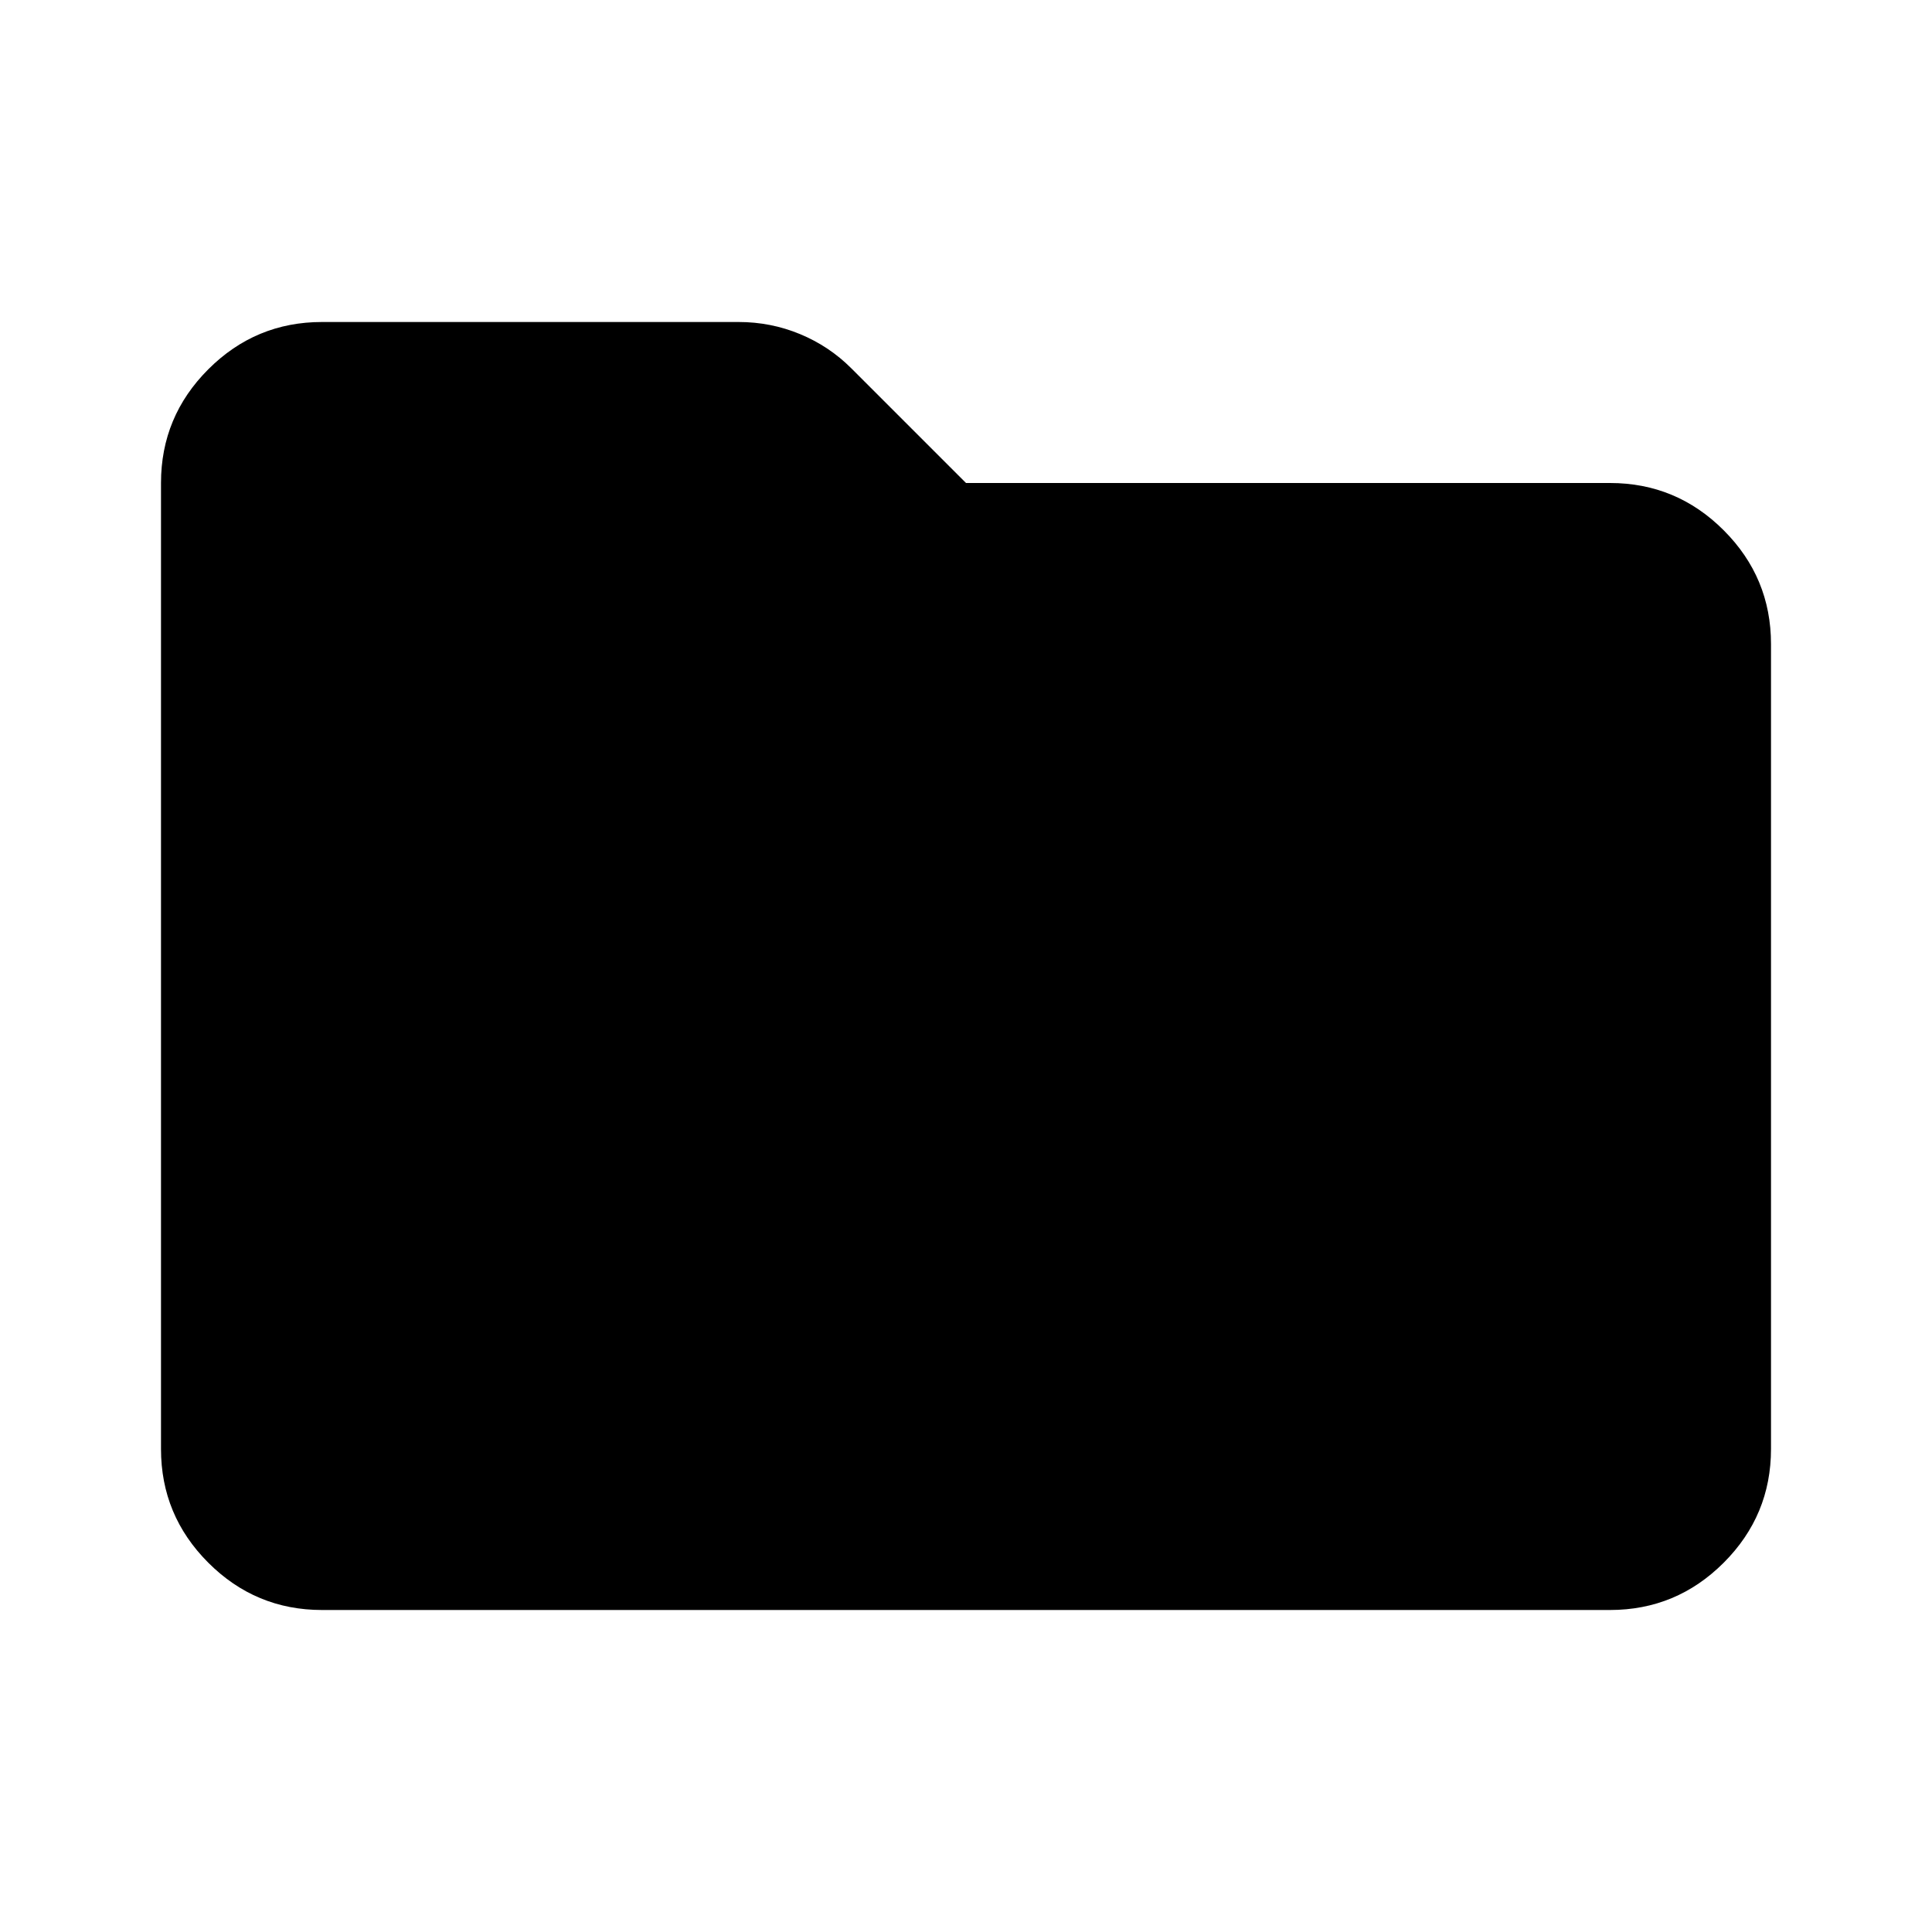
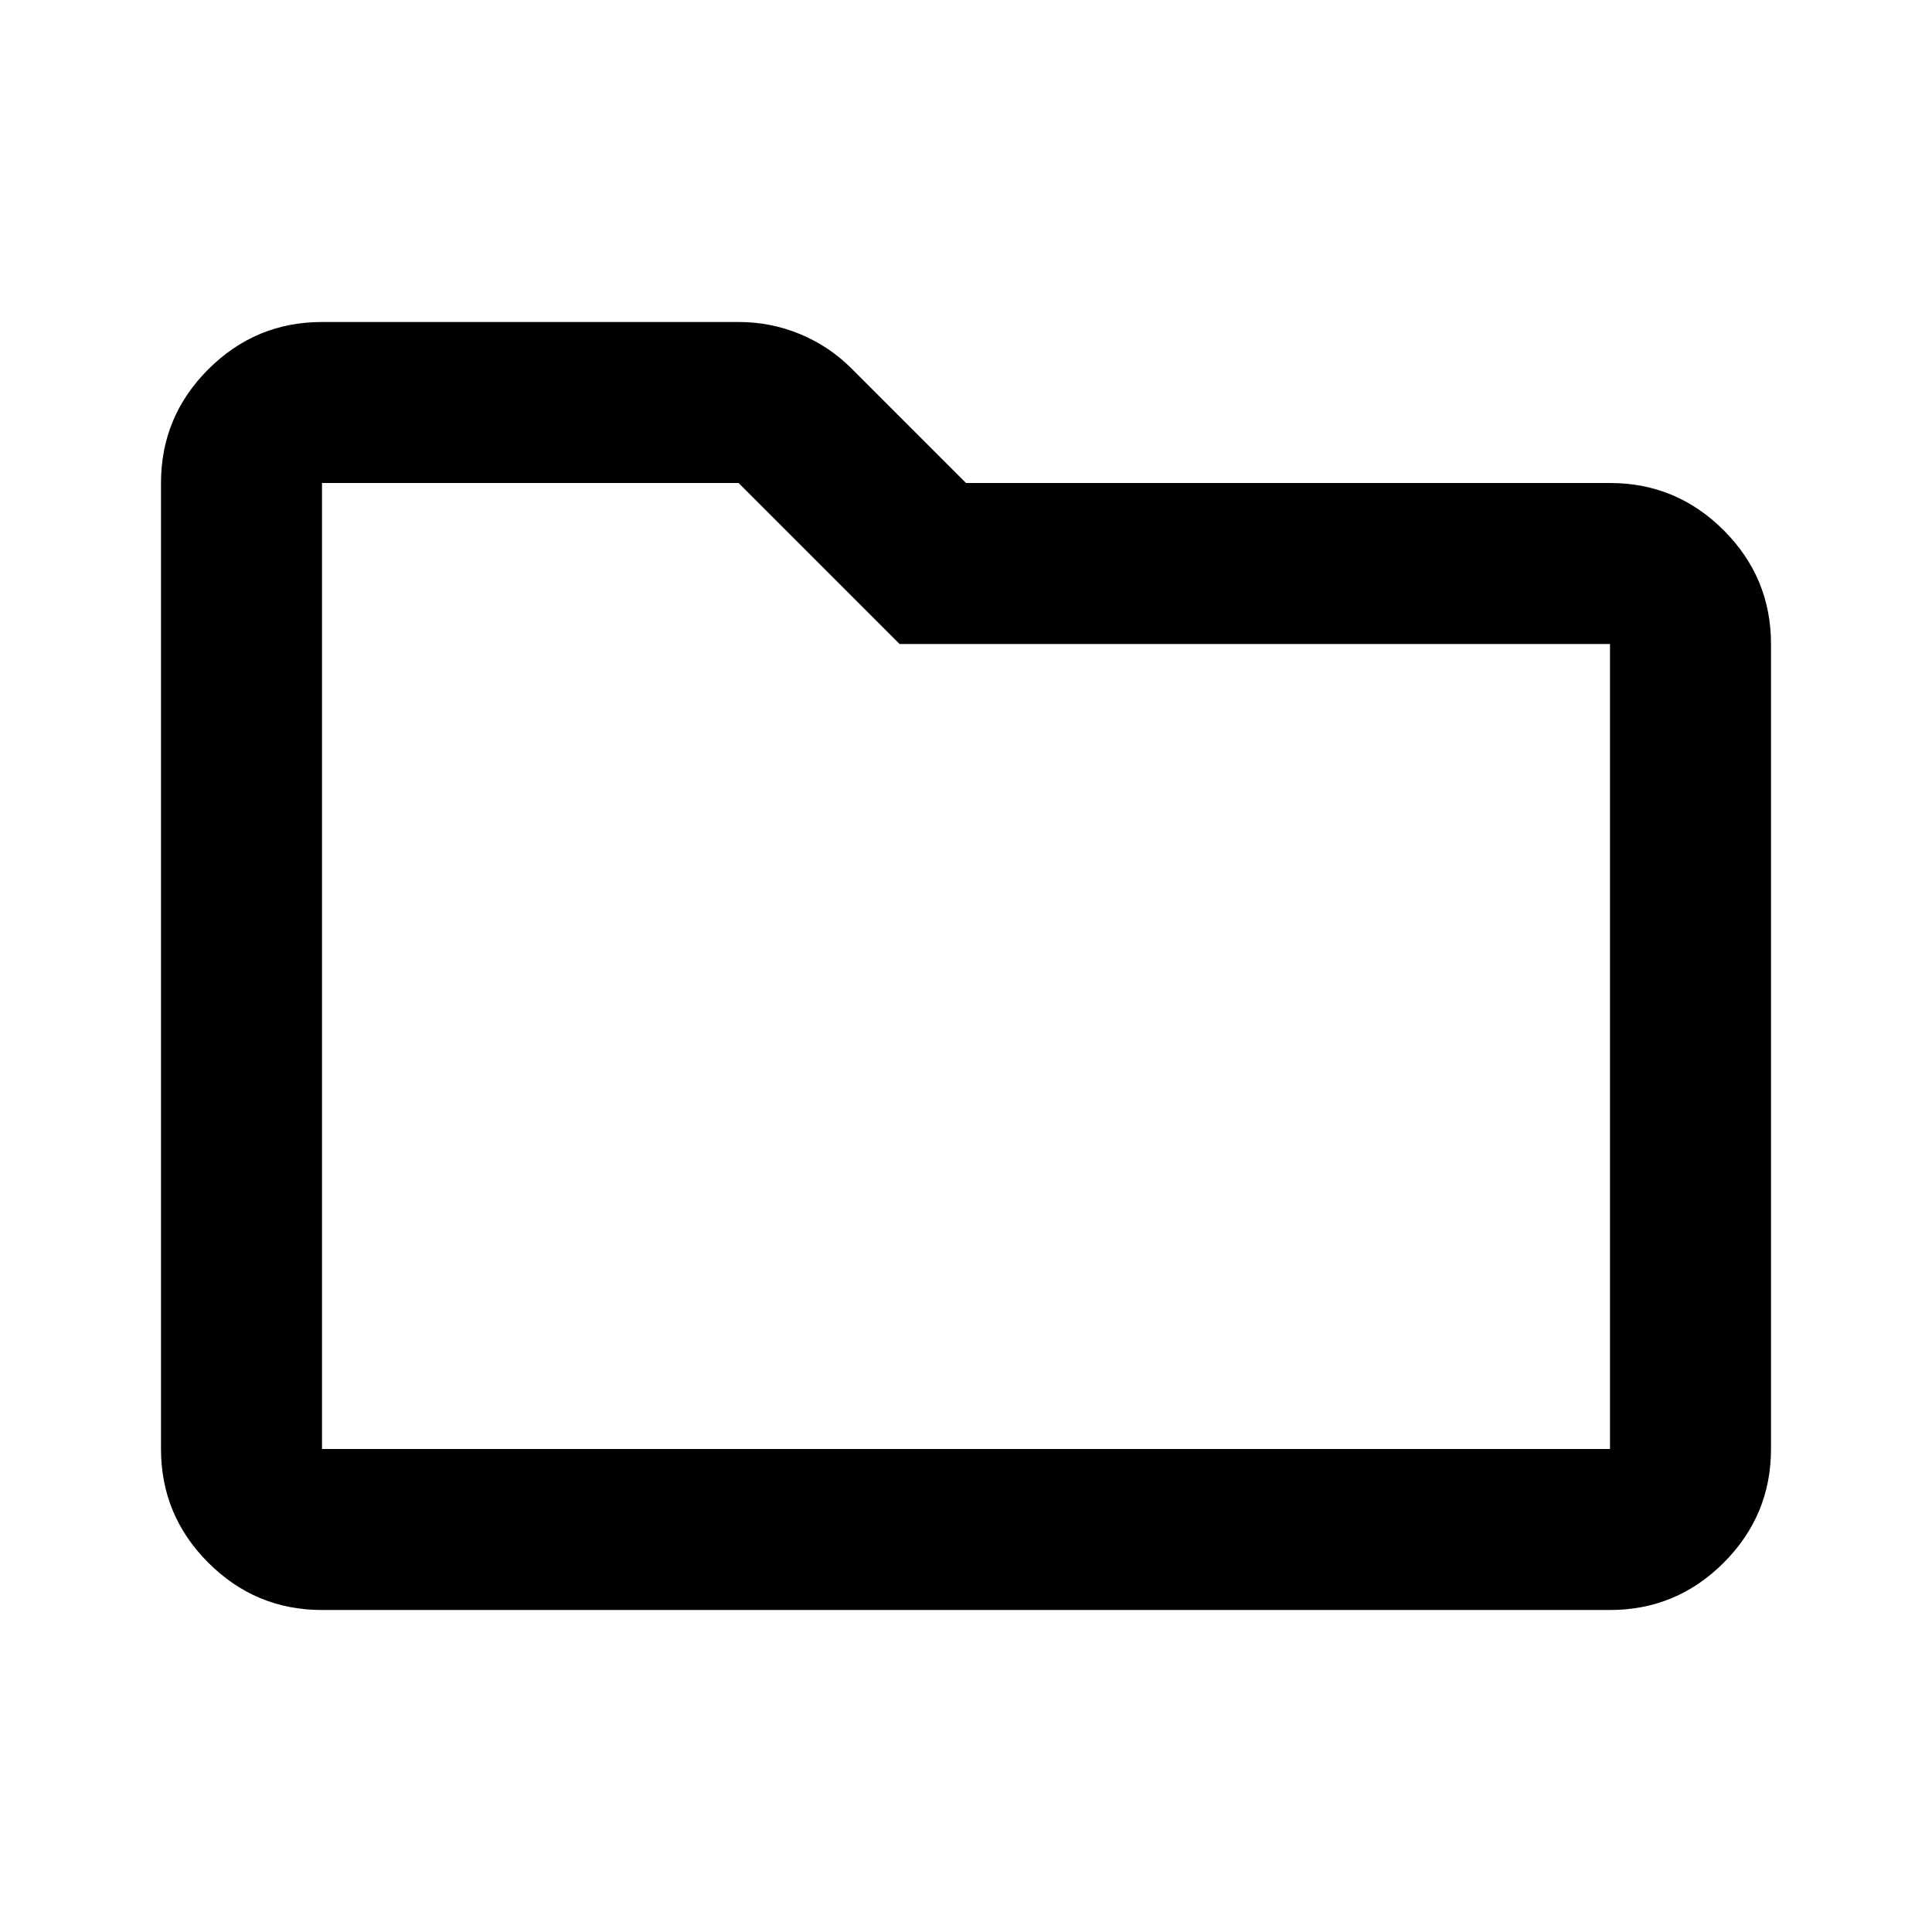
<svg xmlns="http://www.w3.org/2000/svg" height="24" viewBox="0 -960 960 960" width="24">
-   <path d="M160-160q-33 0-56.5-23.5T80-240v-480q0-33 23.5-56.5T160-800h207q16 0 30.5 6t25.5 17l57 57h320q33 0 56.5 23.5T880-640v400q0 33-23.5 56.5T800-160H160Z" />
+   <path d="M160-160q-33 0-56.5-23.5T80-240v-480q0-33 23.5-56.5T160-800h207q16 0 30.5 6t25.5 17l57 57h320q33 0 56.5 23.5T880-640v400q0 33-23.5 56.5T800-160H160Zm0-80h640v-400H447l-80-80H160v480Zm0 0v-480 480Z" />
</svg>
